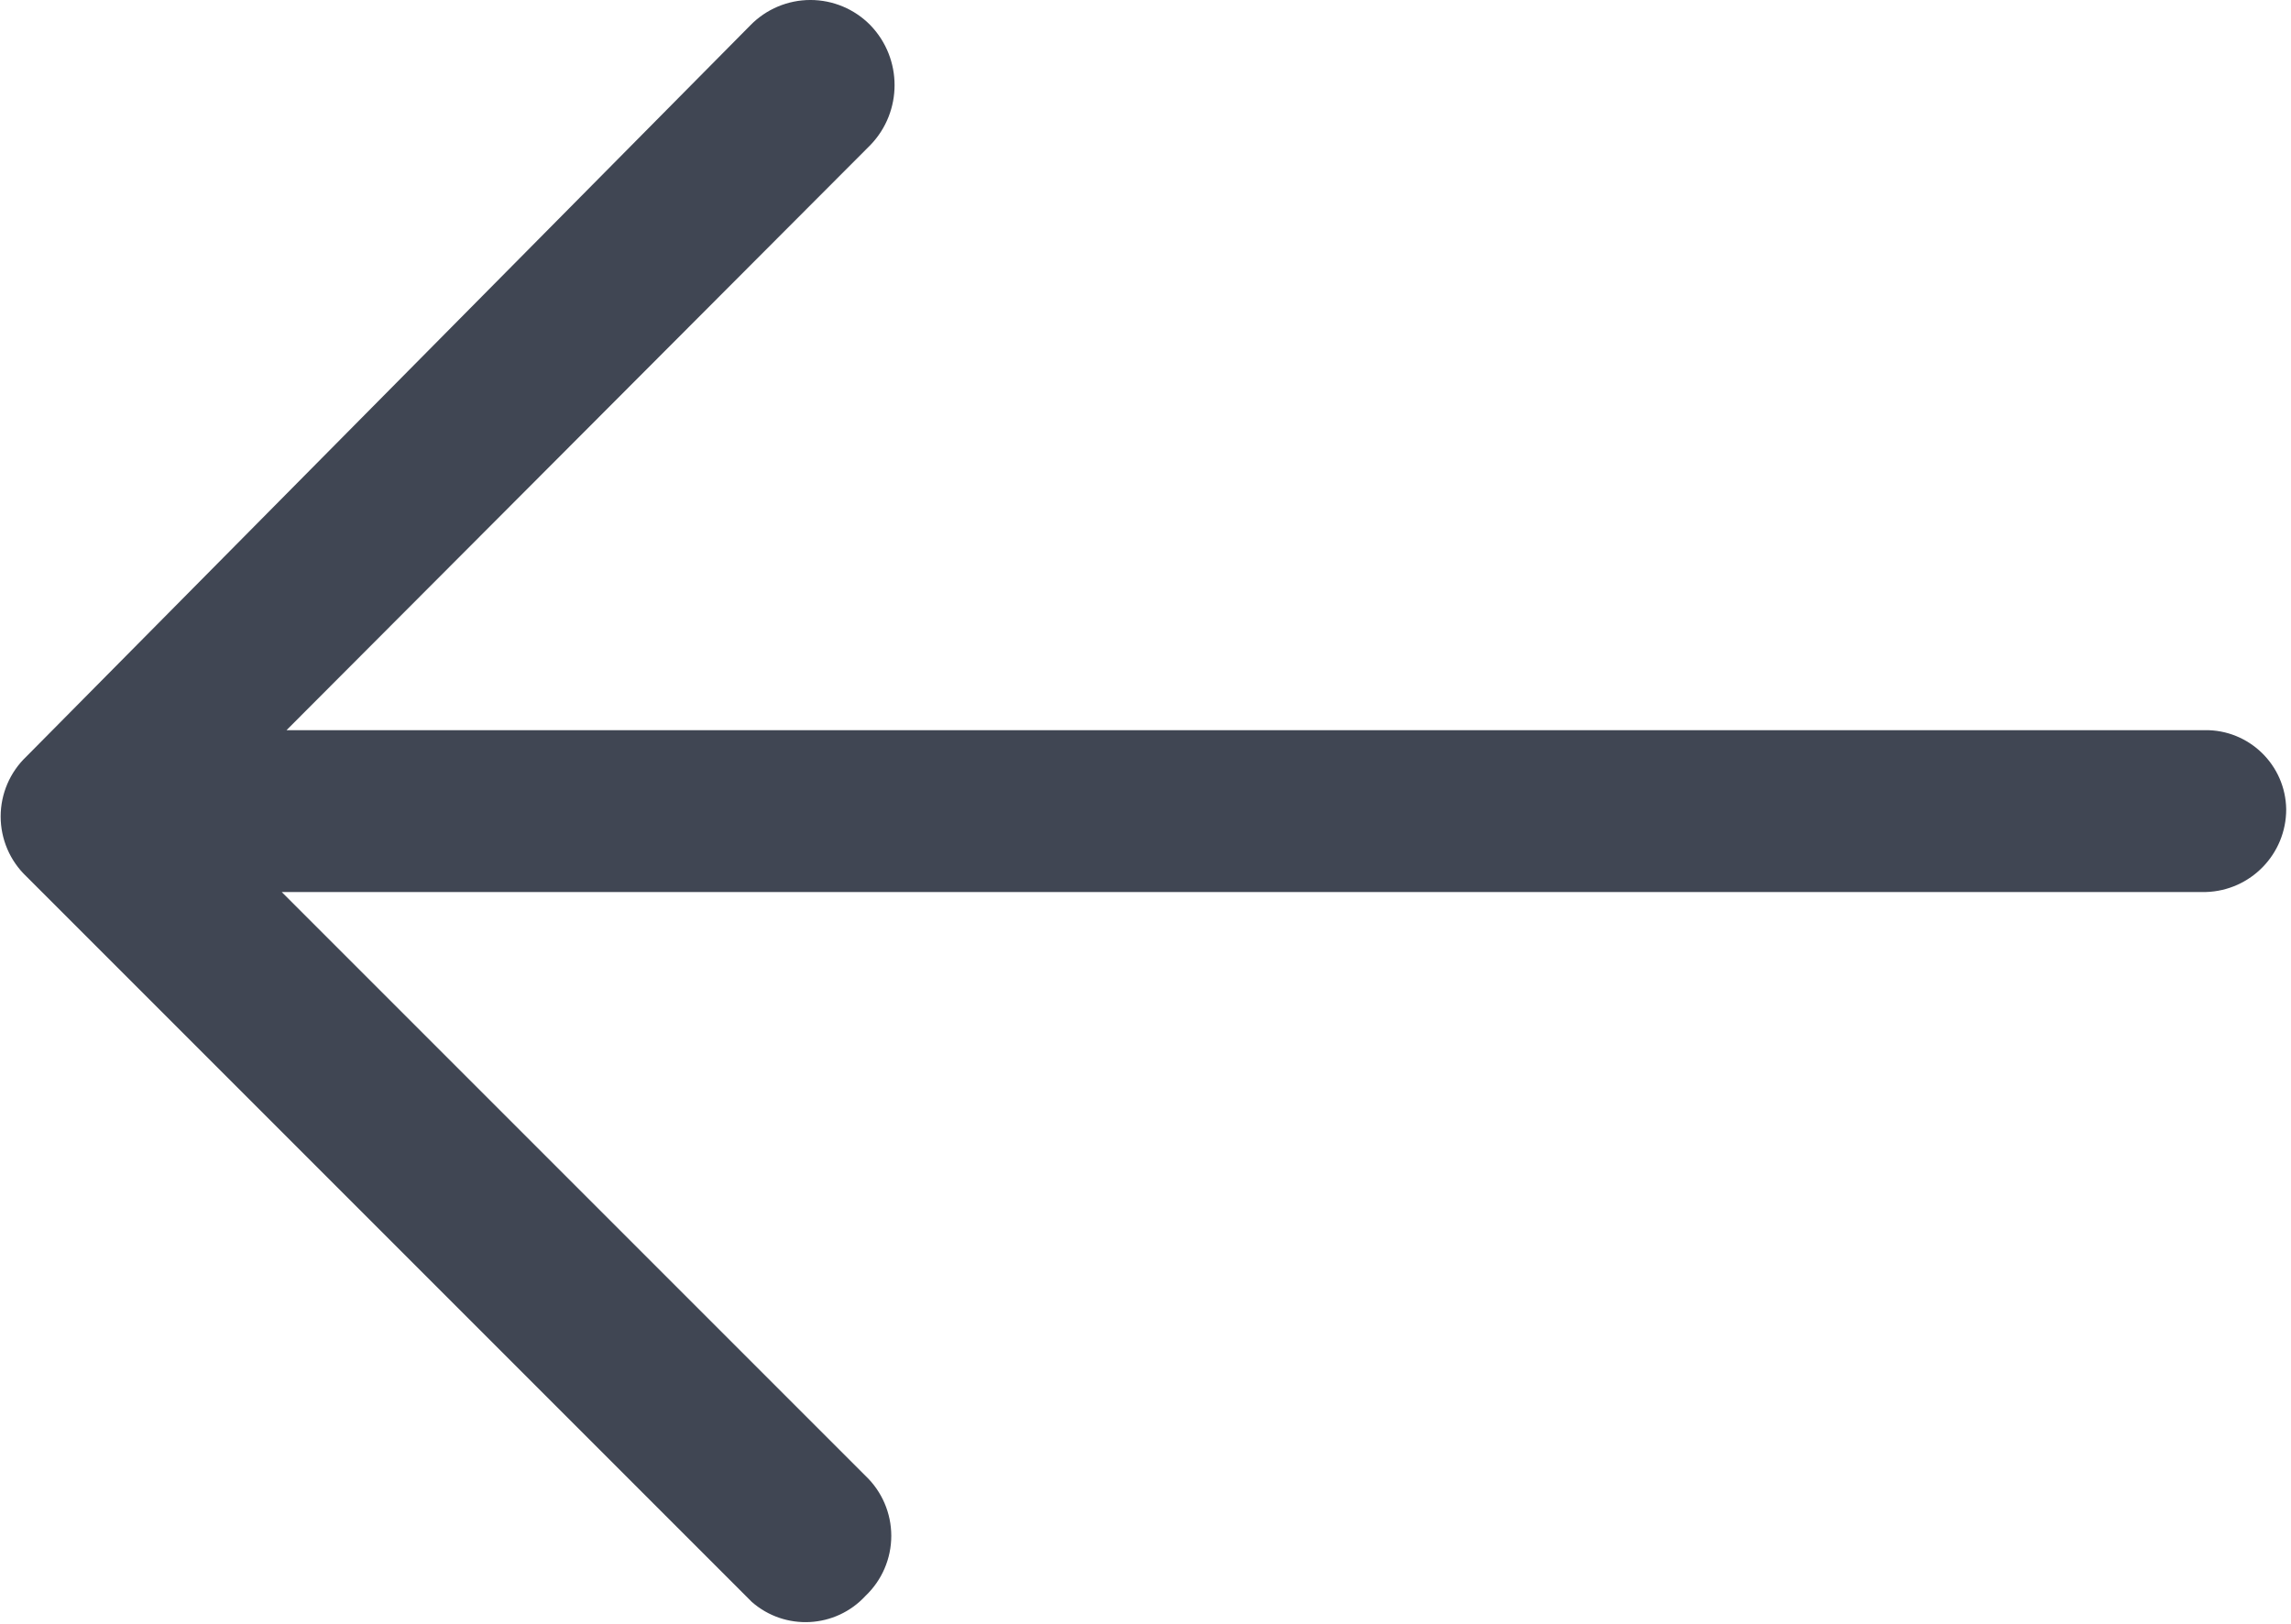
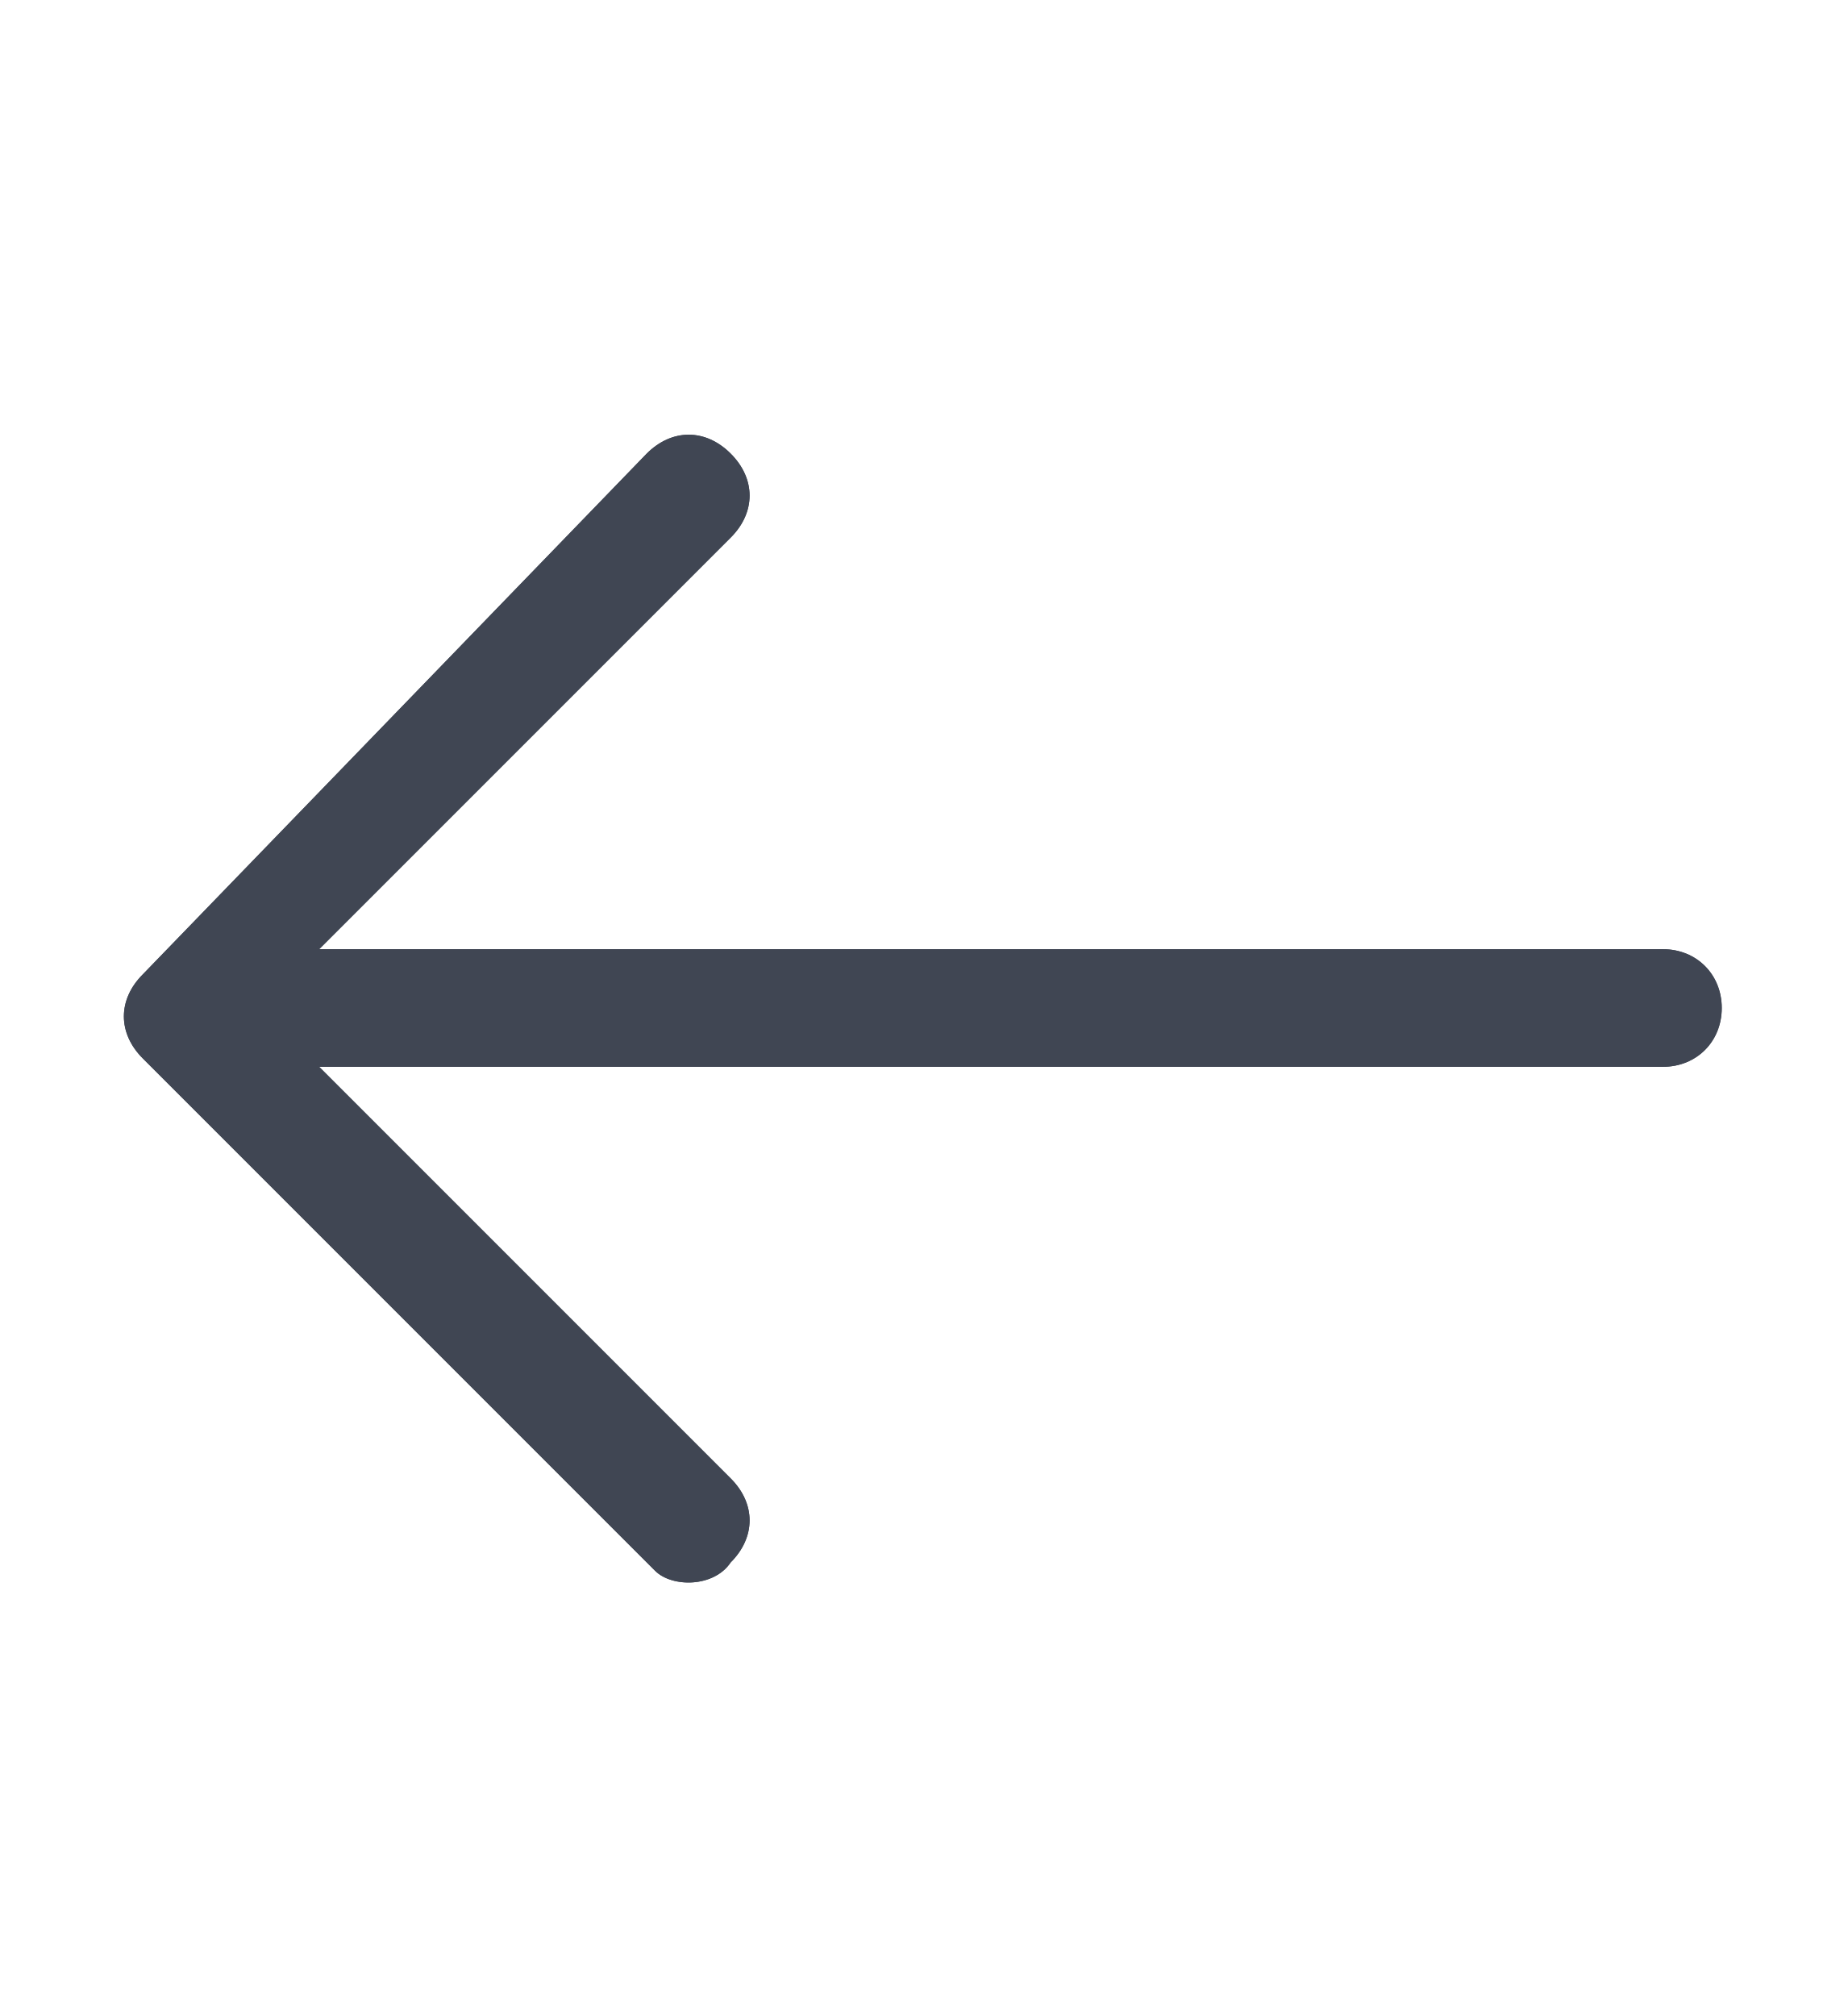
- <svg xmlns="http://www.w3.org/2000/svg" id="Layer_1" data-name="Layer 1" viewBox="0 0 19.11 13.54">
-   <defs>
-     <style>
-       .cls-1 {
-         fill: #404653;
-       }
-     </style>
-   </defs>
-   <path class="cls-1" d="M8.7,3.44a.7.7,0,0,1,1,0,.72.72,0,0,1,0,1L4.83,9.32h16a.67.67,0,0,1,.68.66h0a.69.69,0,0,1-.67.69H4.79l4.87,4.87a.69.69,0,0,1,0,1l0,0a.68.68,0,0,1-.95.05l-.05-.05-6-6a.69.69,0,0,1,0-1l0,0Z" transform="translate(-2.44 -3.23)" />
+ <svg xmlns="http://www.w3.org/2000/svg" xmlns:xlink="http://www.w3.org/1999/xlink" version="1.1" id="Layer_1" x="0px" y="0px" viewBox="0 0 22 24" style="enable-background:new 0 0 22 24;" xml:space="preserve">
+   <style type="text/css">
+ 	.st0{clip-path:url(#SVGID_2_);}
+ 	.st1{fill:#404653;}
+ 	.st2{clip-path:url(#SVGID_4_);}
+ </style>
+   <g>
+     <defs>
+       <path id="SVGID_1_" d="M7.7,5.4c0.3-0.3,0.7-0.3,1,0s0.3,0.7,0,1l-4.9,4.9h16c0.4,0,0.7,0.3,0.7,0.7c0,0,0,0,0,0    c0,0.4-0.3,0.7-0.7,0.7c0,0,0,0,0,0H3.8l4.9,4.9c0.3,0.3,0.3,0.7,0,1c0,0,0,0,0,0c-0.2,0.3-0.7,0.3-0.9,0.1c0,0,0,0-0.1-0.1l-6-6    c-0.3-0.3-0.3-0.7,0-1c0,0,0,0,0,0L7.7,5.4z" />
+     </defs>
+     <clipPath id="SVGID_2_">
+       <use xlink:href="#SVGID_1_" style="overflow:visible;" />
+     </clipPath>
+     <g class="st0">
+       <rect x="-176.5" y="-604.8" class="st1" width="375" height="667" />
+       <g>
+         <defs>
+           <rect id="SVGID_3_" x="-176.5" y="-604.8" width="375" height="667" />
+         </defs>
+         <clipPath id="SVGID_4_">
+           <use xlink:href="#SVGID_3_" style="overflow:visible;" />
+         </clipPath>
+         <g class="st2">
+           <rect x="-3.5" y="0.2" class="st1" width="29.1" height="23.4" />
+         </g>
+       </g>
+     </g>
+   </g>
</svg>
